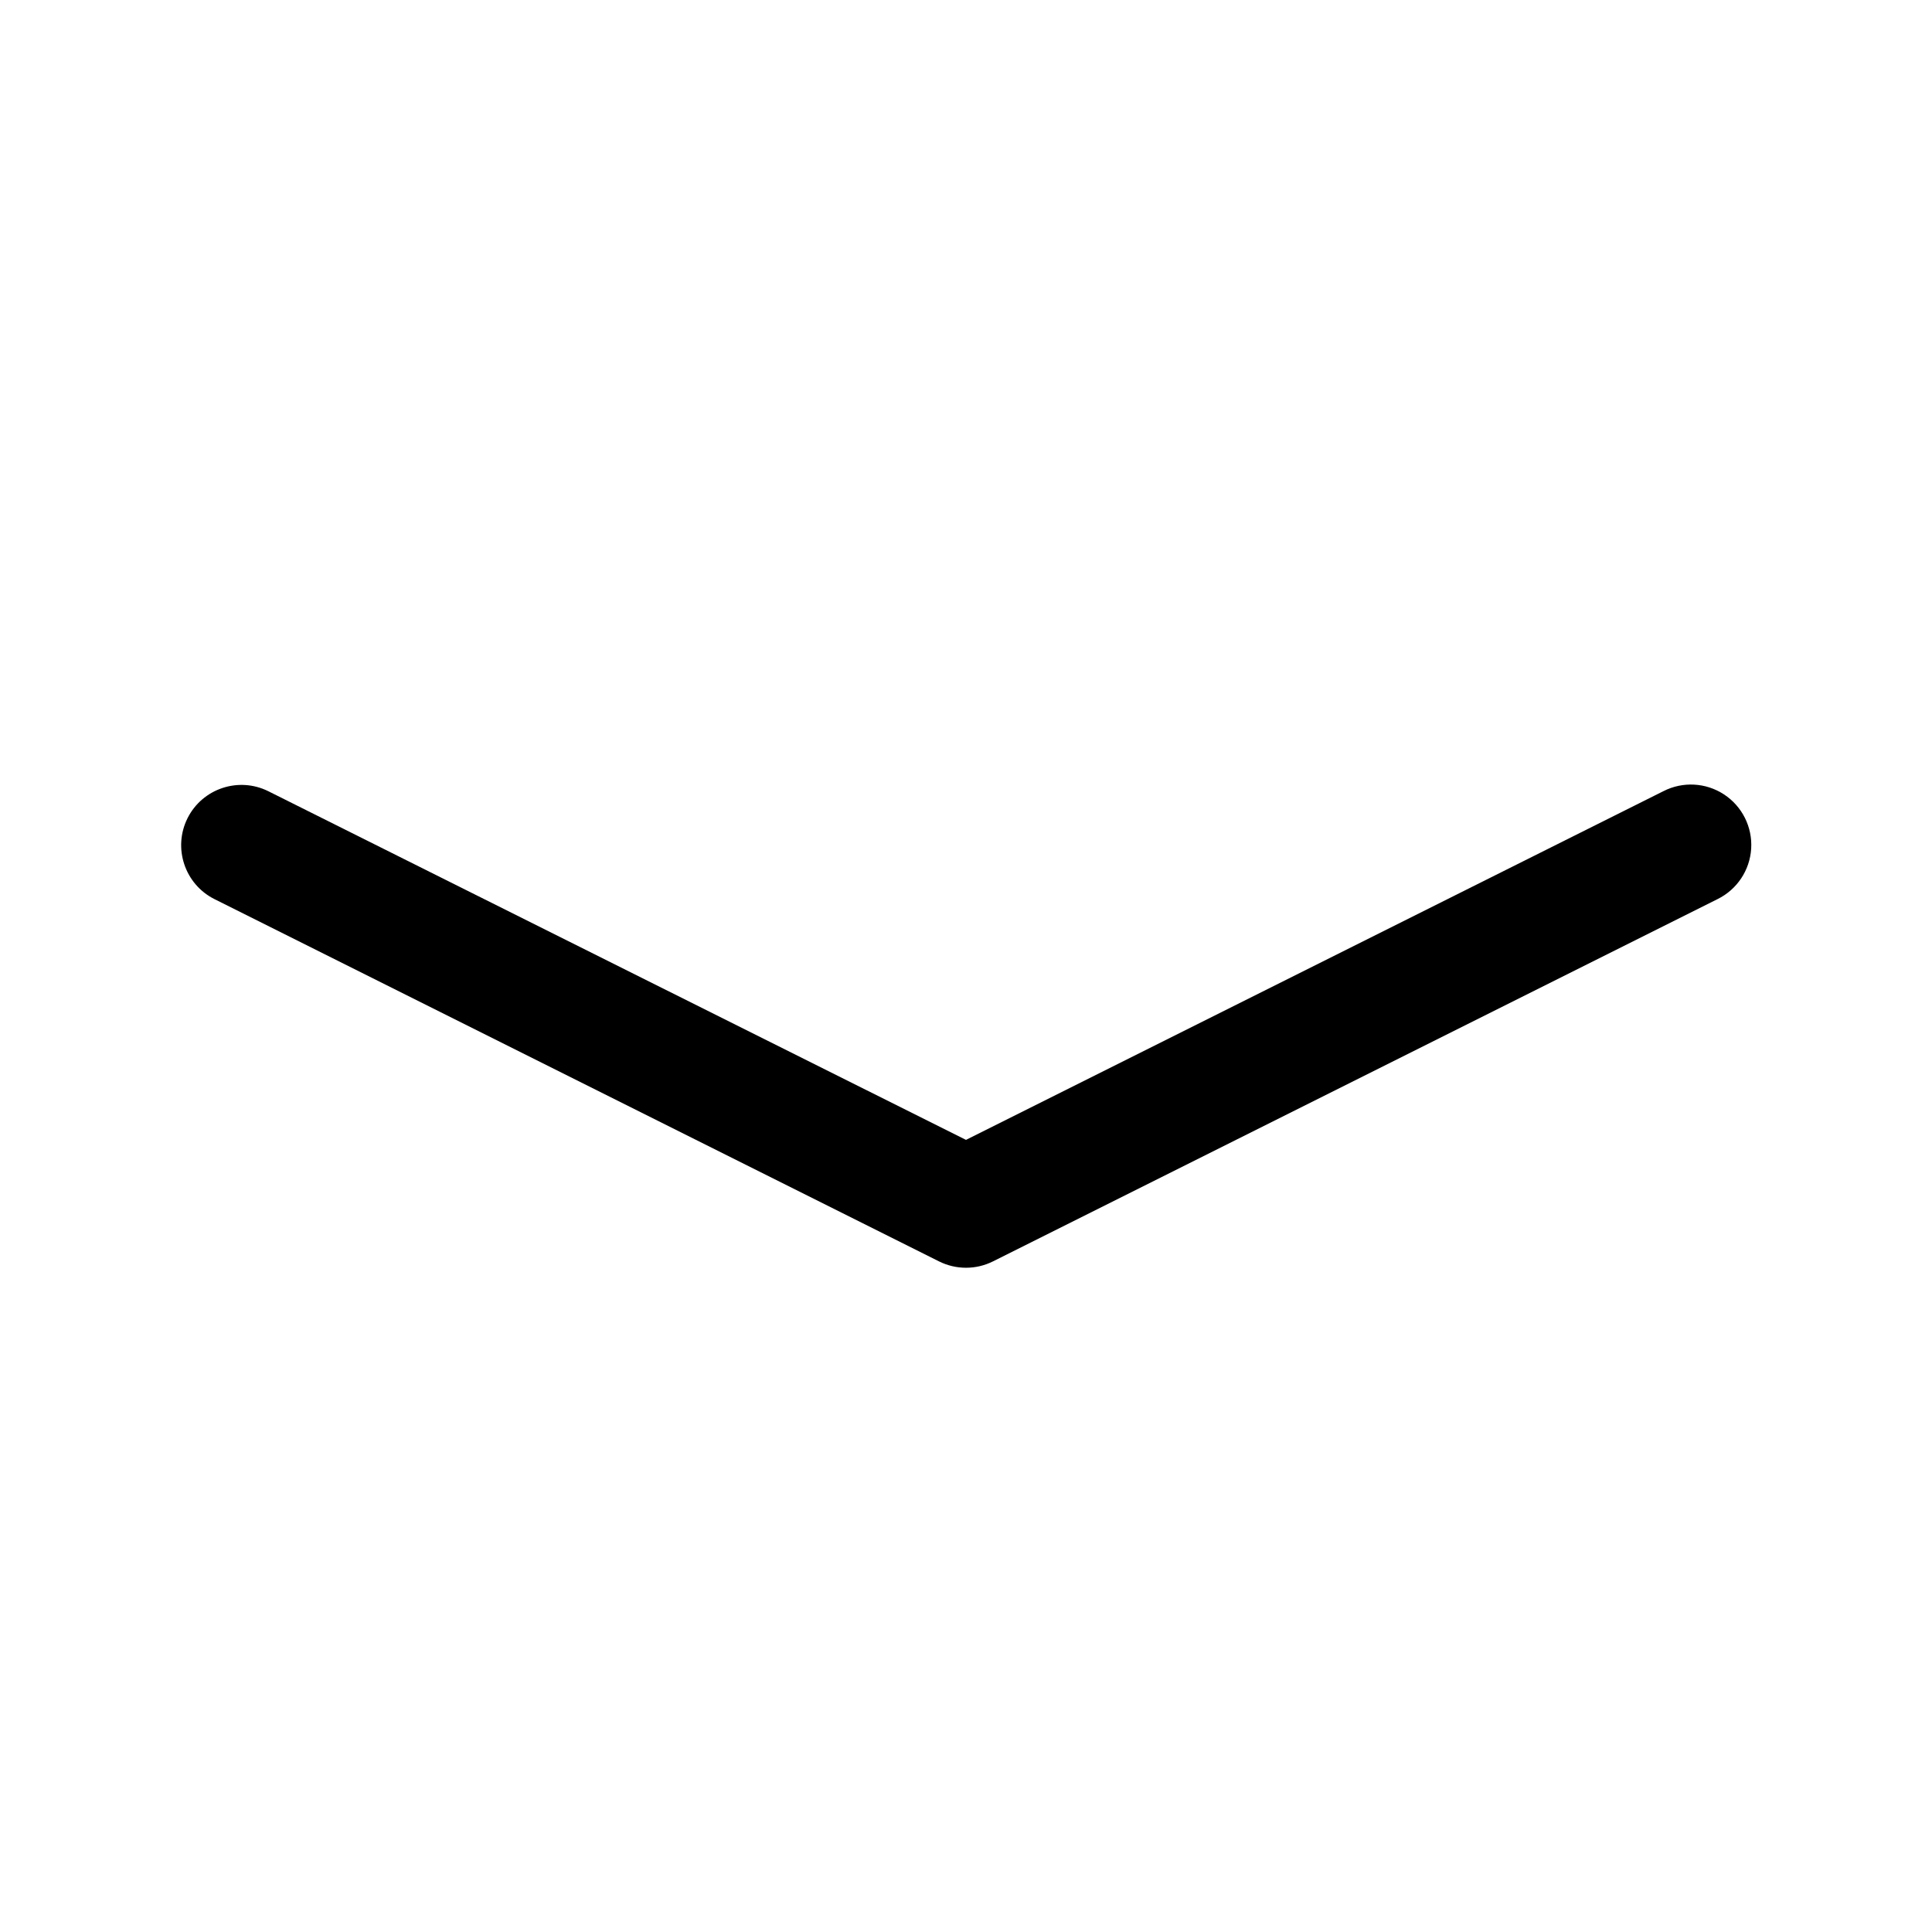
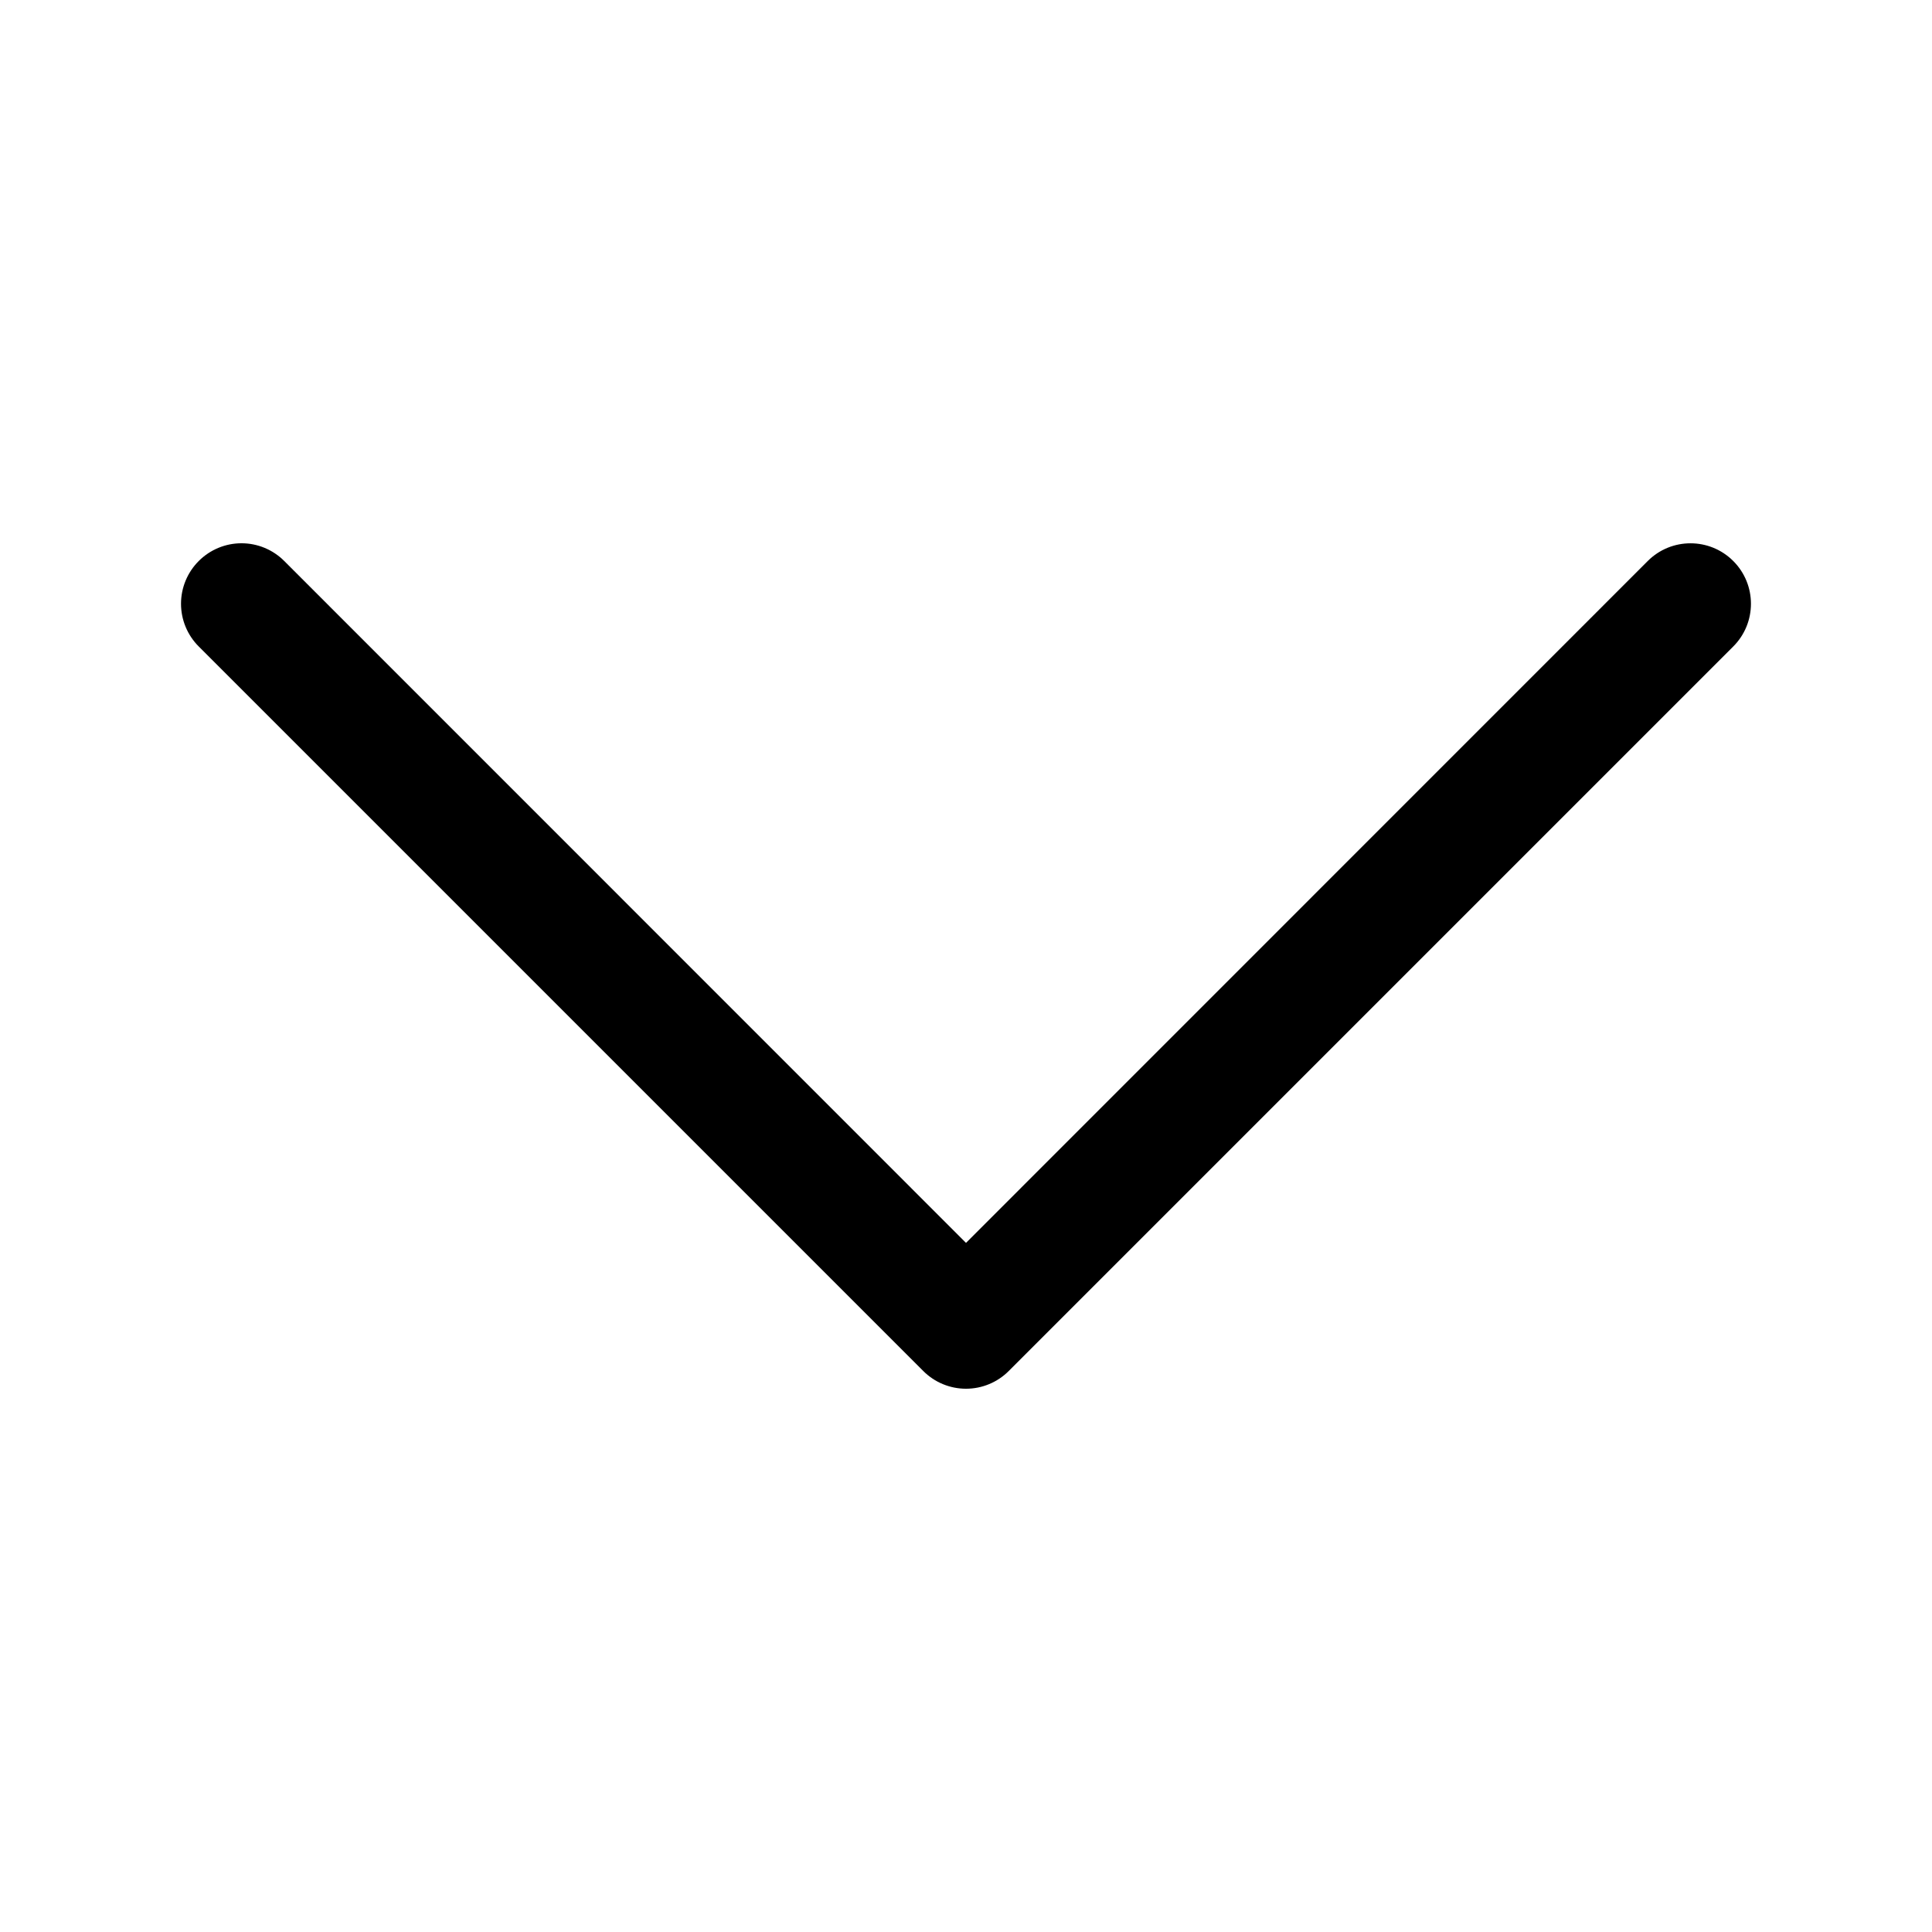
- <svg xmlns="http://www.w3.org/2000/svg" width="16" height="16" fill="currentColor" class="bi bi-chevron-compact-down" viewBox="0 0 16 16">
-   <path fill-rule="evenodd" d="M1.553 6.776a.5.5 0 0 1 .67-.223L8 9.44l5.776-2.888a.5.5 0 1 1 .448.894l-6 3a.5.5 0 0 1-.448 0l-6-3a.5.5 0 0 1-.223-.67" />
+ <svg xmlns="http://www.w3.org/2000/svg" width="16" height="16" fill="currentColor" class="bi bi-chevron-down" viewBox="0 0 16 16">
+   <path fill-rule="evenodd" d="M1.646 4.646a.5.5 0 0 1 .708 0L8 10.293l5.646-5.647a.5.5 0 0 1 .708.708l-6 6a.5.5 0 0 1-.708 0l-6-6a.5.5 0 0 1 0-.708" />
</svg>
